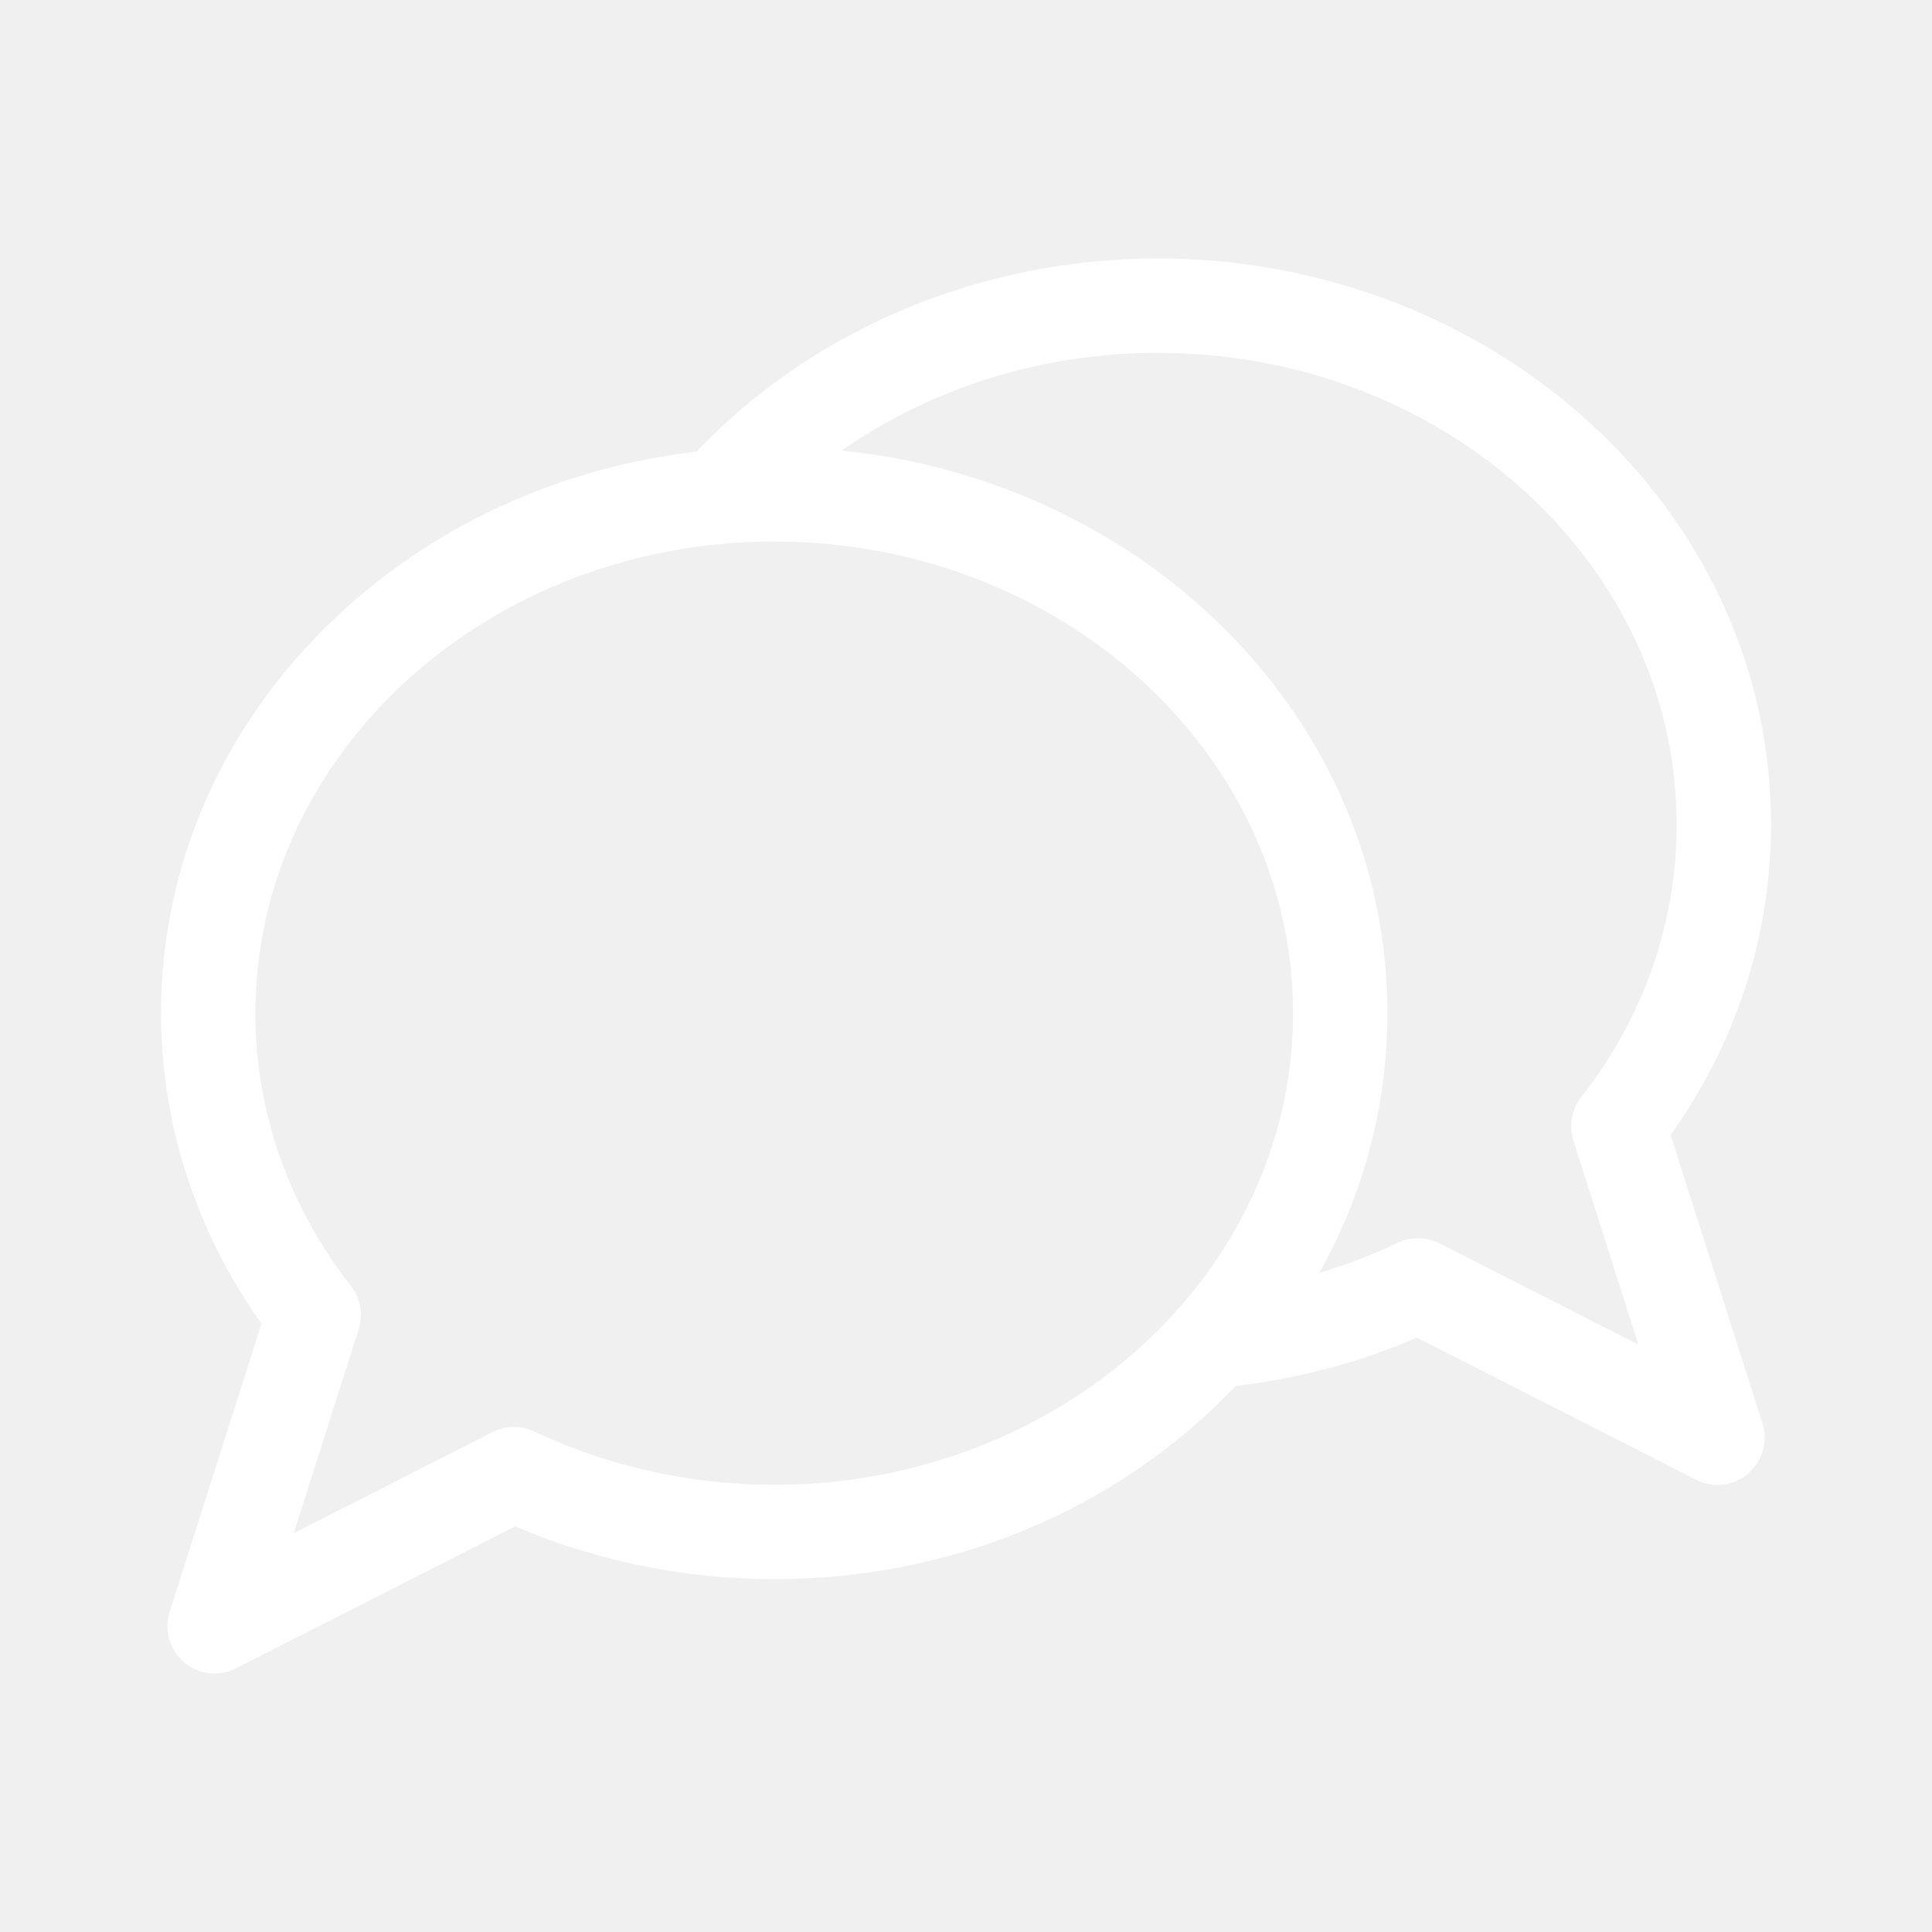
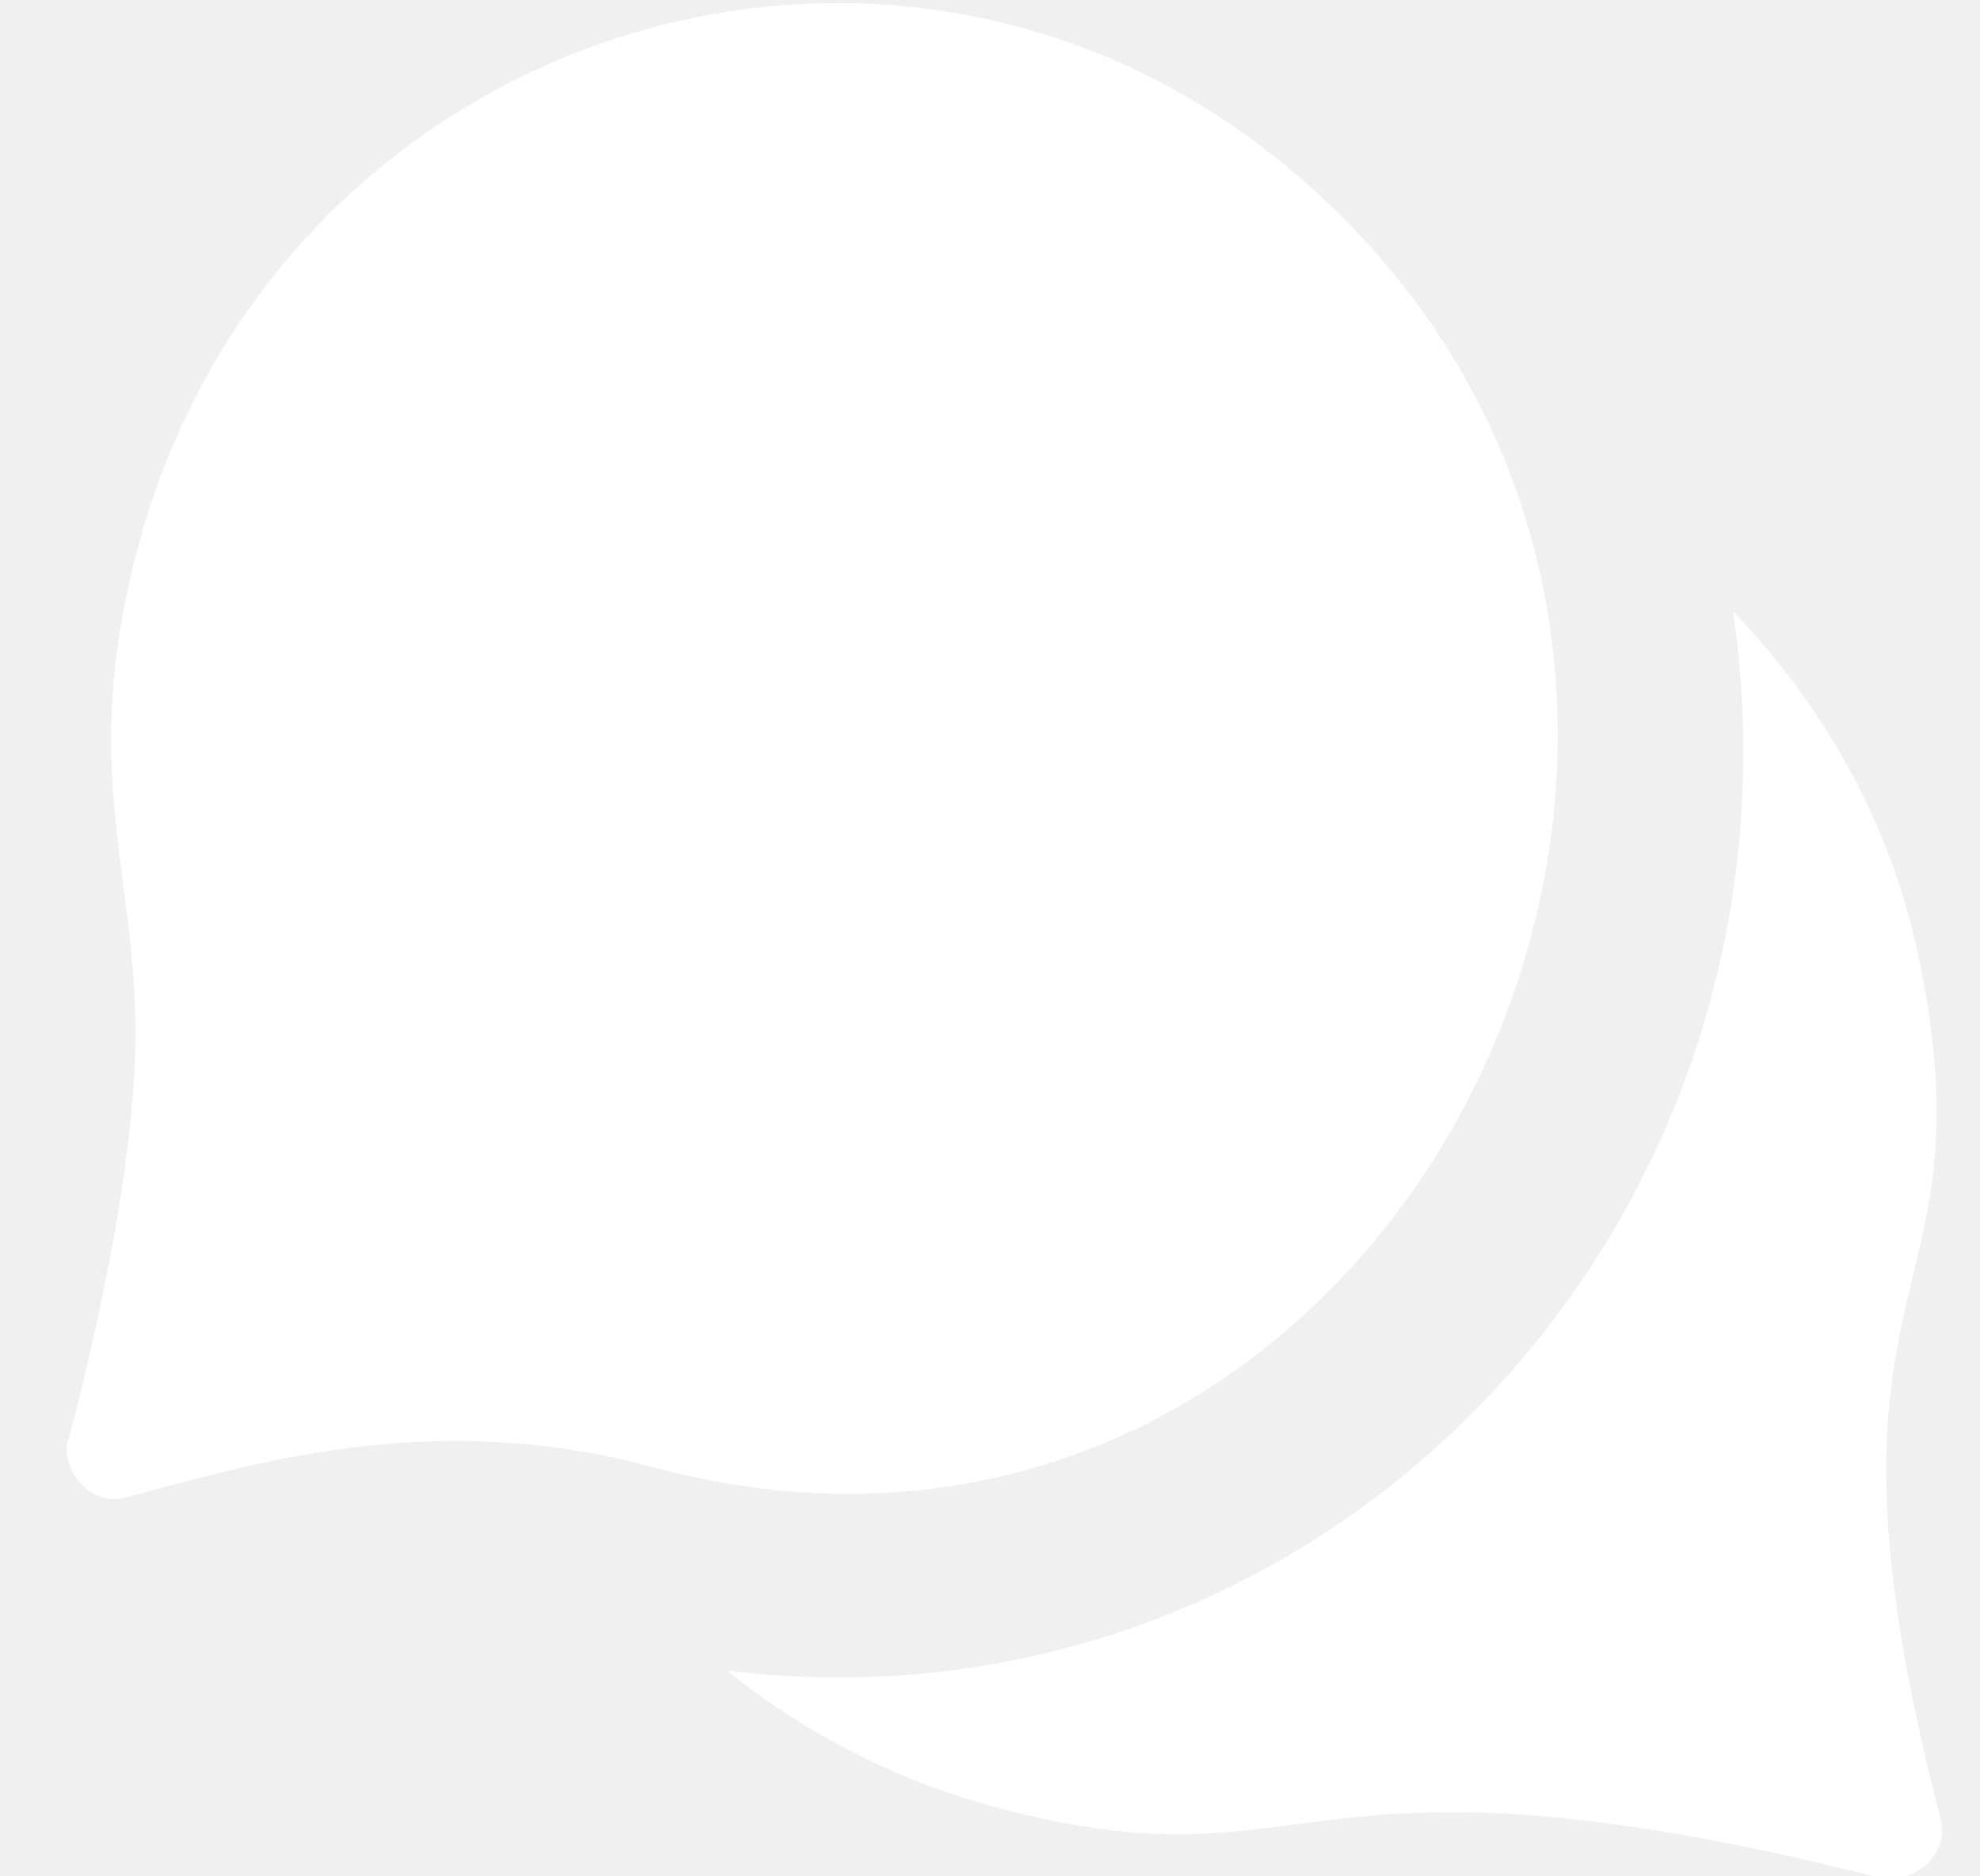
- <svg xmlns="http://www.w3.org/2000/svg" width="24" height="24" viewBox="0 0 24 24" fill="none">
-   <path d="M3.248 16.443C1.315 13.731 1.611 10.016 4.251 7.596C5.457 6.491 6.994 5.802 8.655 5.61C8.666 5.597 8.676 5.585 8.688 5.573C10.133 4.072 12.209 3.211 14.383 3.211C18.521 3.211 22 6.294 22 10.242C22 11.626 21.57 12.953 20.753 14.099L21.894 17.681C21.966 17.907 21.895 18.153 21.715 18.306C21.535 18.459 21.281 18.489 21.07 18.382L17.601 16.617C16.888 16.924 16.132 17.125 15.35 17.217C13.841 18.804 11.753 19.617 9.618 19.617C8.508 19.617 7.402 19.391 6.401 18.961L2.931 20.725C2.847 20.768 2.756 20.789 2.665 20.789C2.27 20.789 1.986 20.404 2.107 20.025L3.248 16.443ZM17.364 15.438C17.528 15.36 17.719 15.363 17.881 15.445L20.352 16.702L19.545 14.168C19.487 13.984 19.523 13.782 19.642 13.63C20.418 12.636 20.828 11.465 20.828 10.242C20.828 7.011 17.937 4.383 14.383 4.383C12.952 4.383 11.575 4.816 10.457 5.597C14.22 5.976 17.235 8.915 17.235 12.586C17.235 13.728 16.942 14.827 16.39 15.812C16.724 15.712 17.05 15.588 17.364 15.438ZM6.12 17.789C6.28 17.708 6.471 17.703 6.637 17.782C7.551 18.216 8.581 18.445 9.618 18.445C13.172 18.445 16.063 15.817 16.063 12.586C16.063 9.355 13.172 6.727 9.618 6.727C6.064 6.727 3.173 9.355 3.173 12.586C3.173 13.809 3.583 14.98 4.359 15.973C4.478 16.126 4.515 16.327 4.456 16.512L3.649 19.046L6.12 17.789Z" fill="#FFFFFF" />
+ <svg xmlns="http://www.w3.org/2000/svg" width="19" height="18">
+   <path d="M12.497 1.725C8.637-1.649 2.65.26 1.32 5.265c-.558 2.1-.02 3.076-.02 4.653 0 1.62-.663 3.968-.663 3.968 0 .287.255.567.569.485 1.122-.293 2.907-.874 5.042-.294 7.18 1.946 11.786-7.512 6.25-12.352m5.641 16.305a.583.583 0 0 1-.144-.02c-5.676-1.424-5.295.177-8.448-.667a7.074 7.074 0 0 1-2.573-1.31c5.728.702 10.502-4.288 9.657-10.165.865.9 1.5 2.015 1.768 3.263.764 3.542-1.175 2.943.223 8.327.082.315-.197.572-.483.572" fill="#FFF" fill-rule="evenodd" />
</svg>
